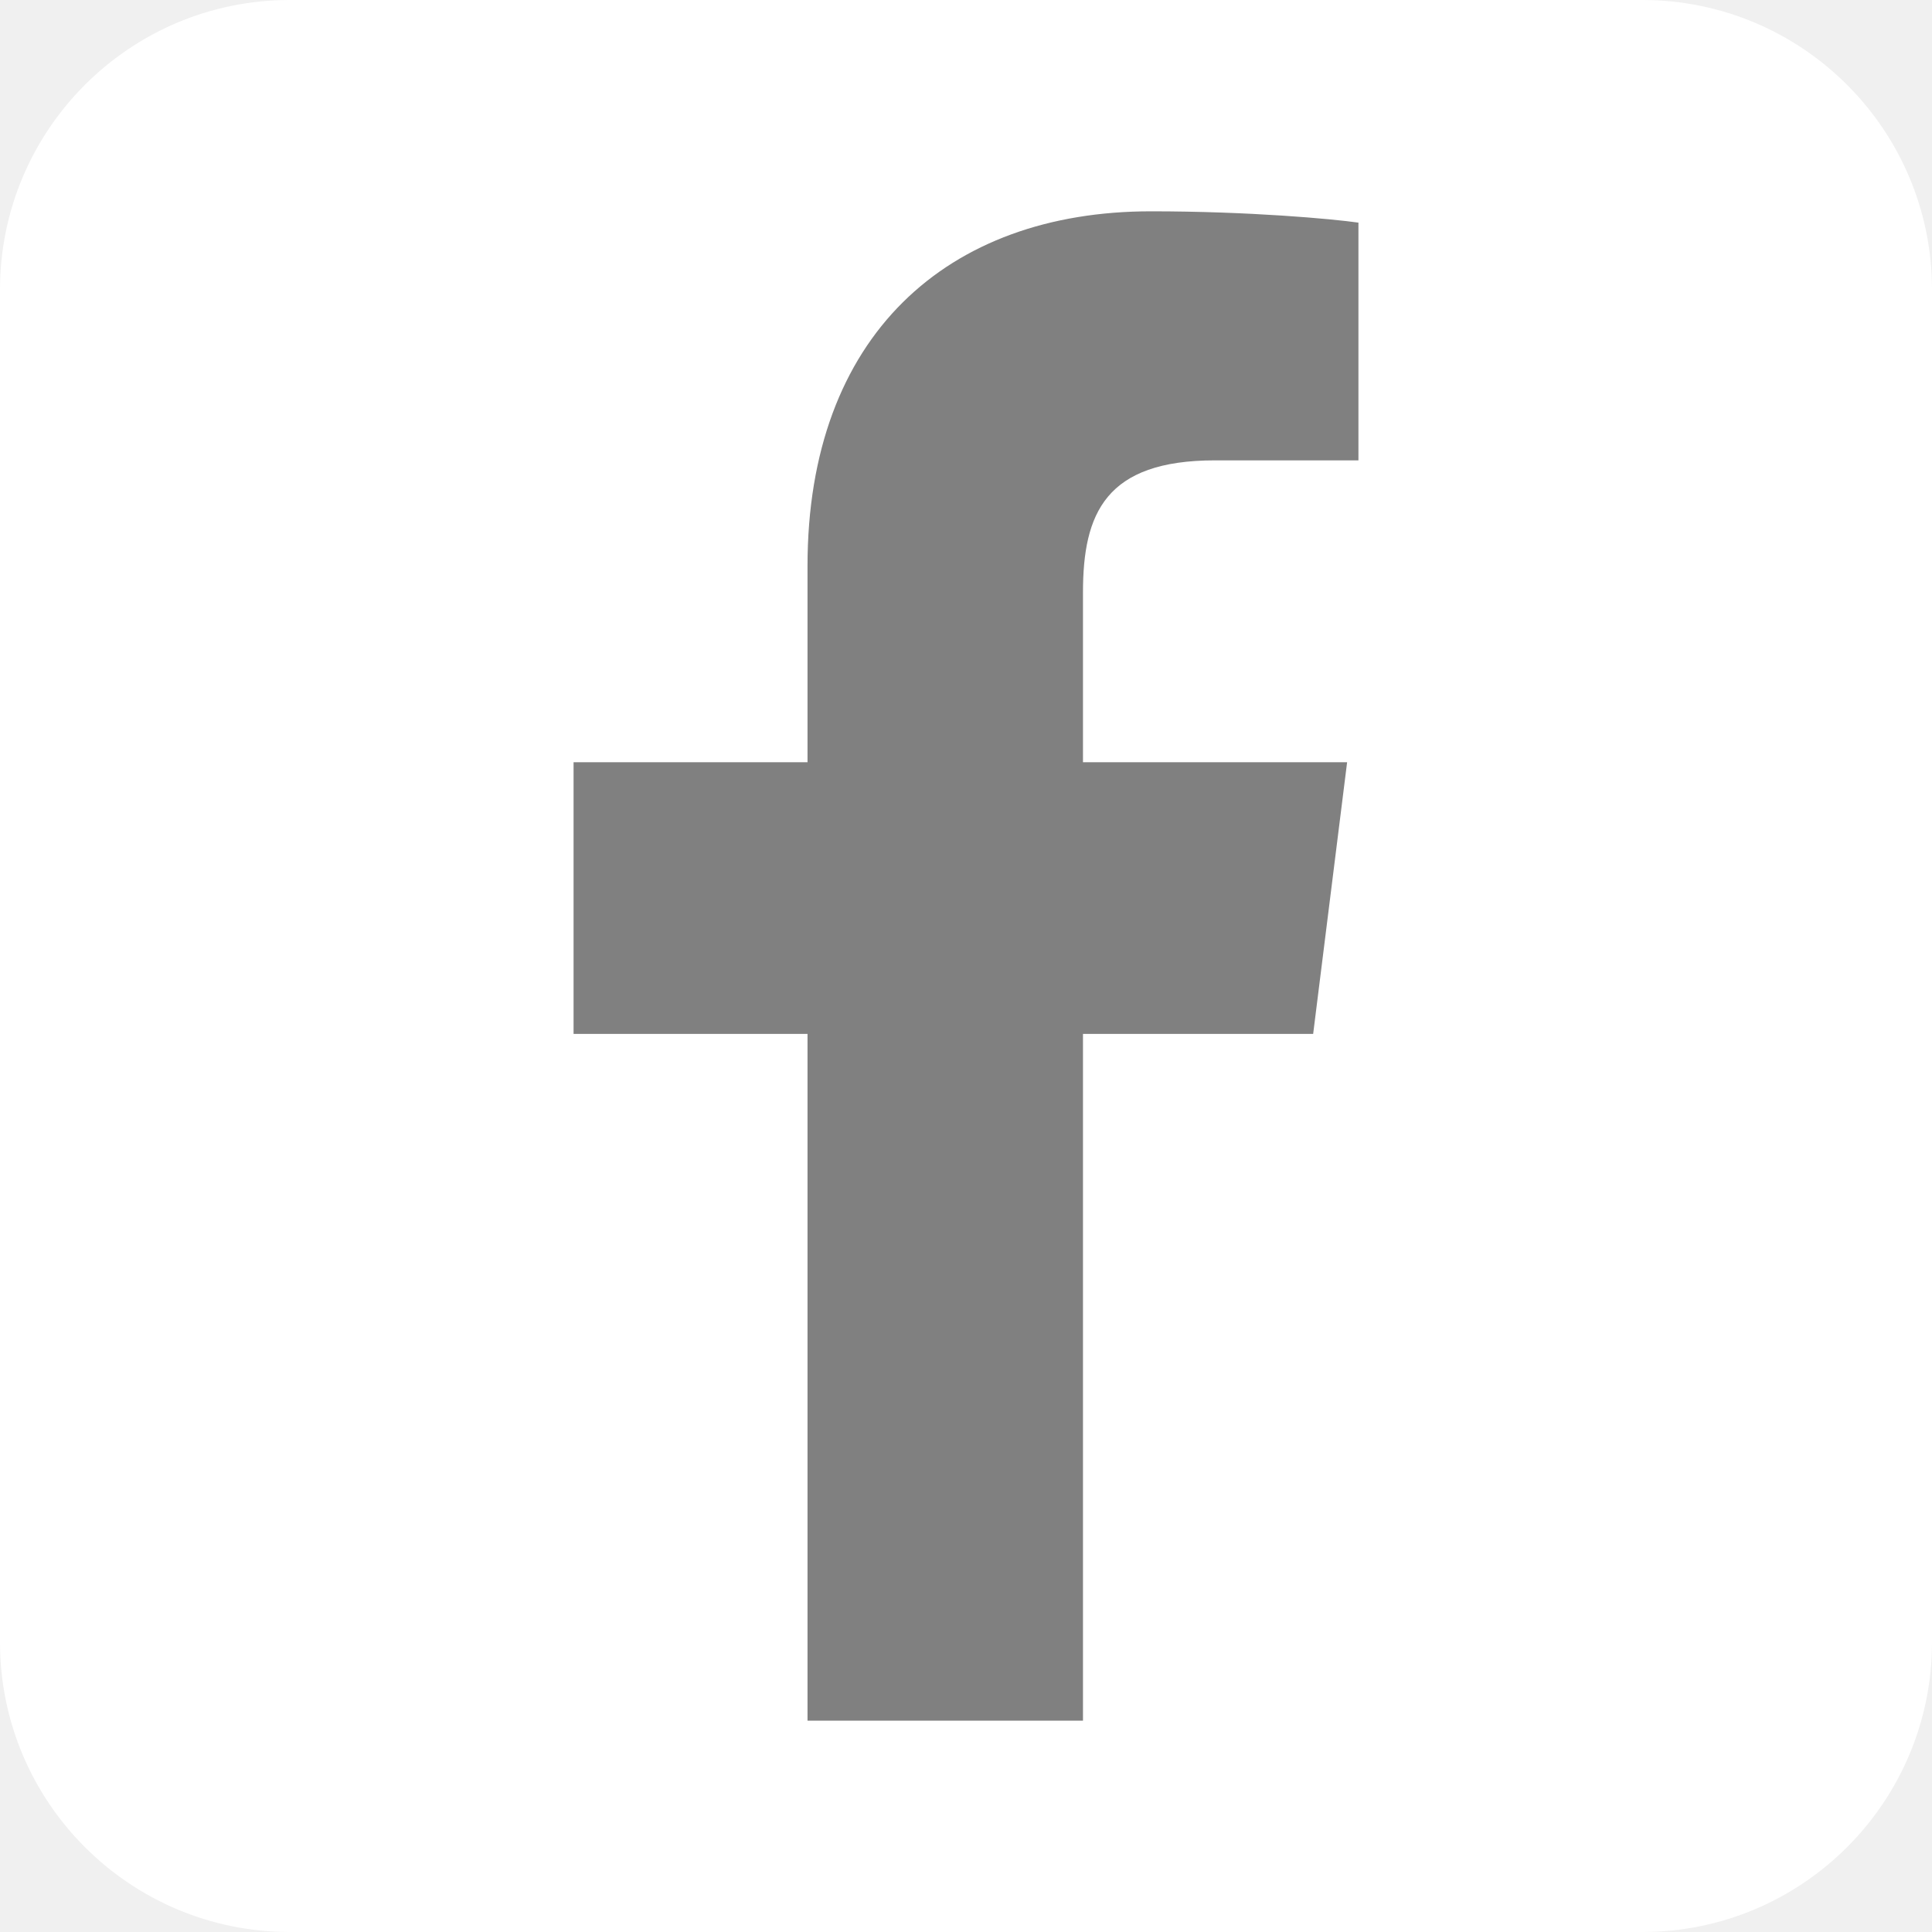
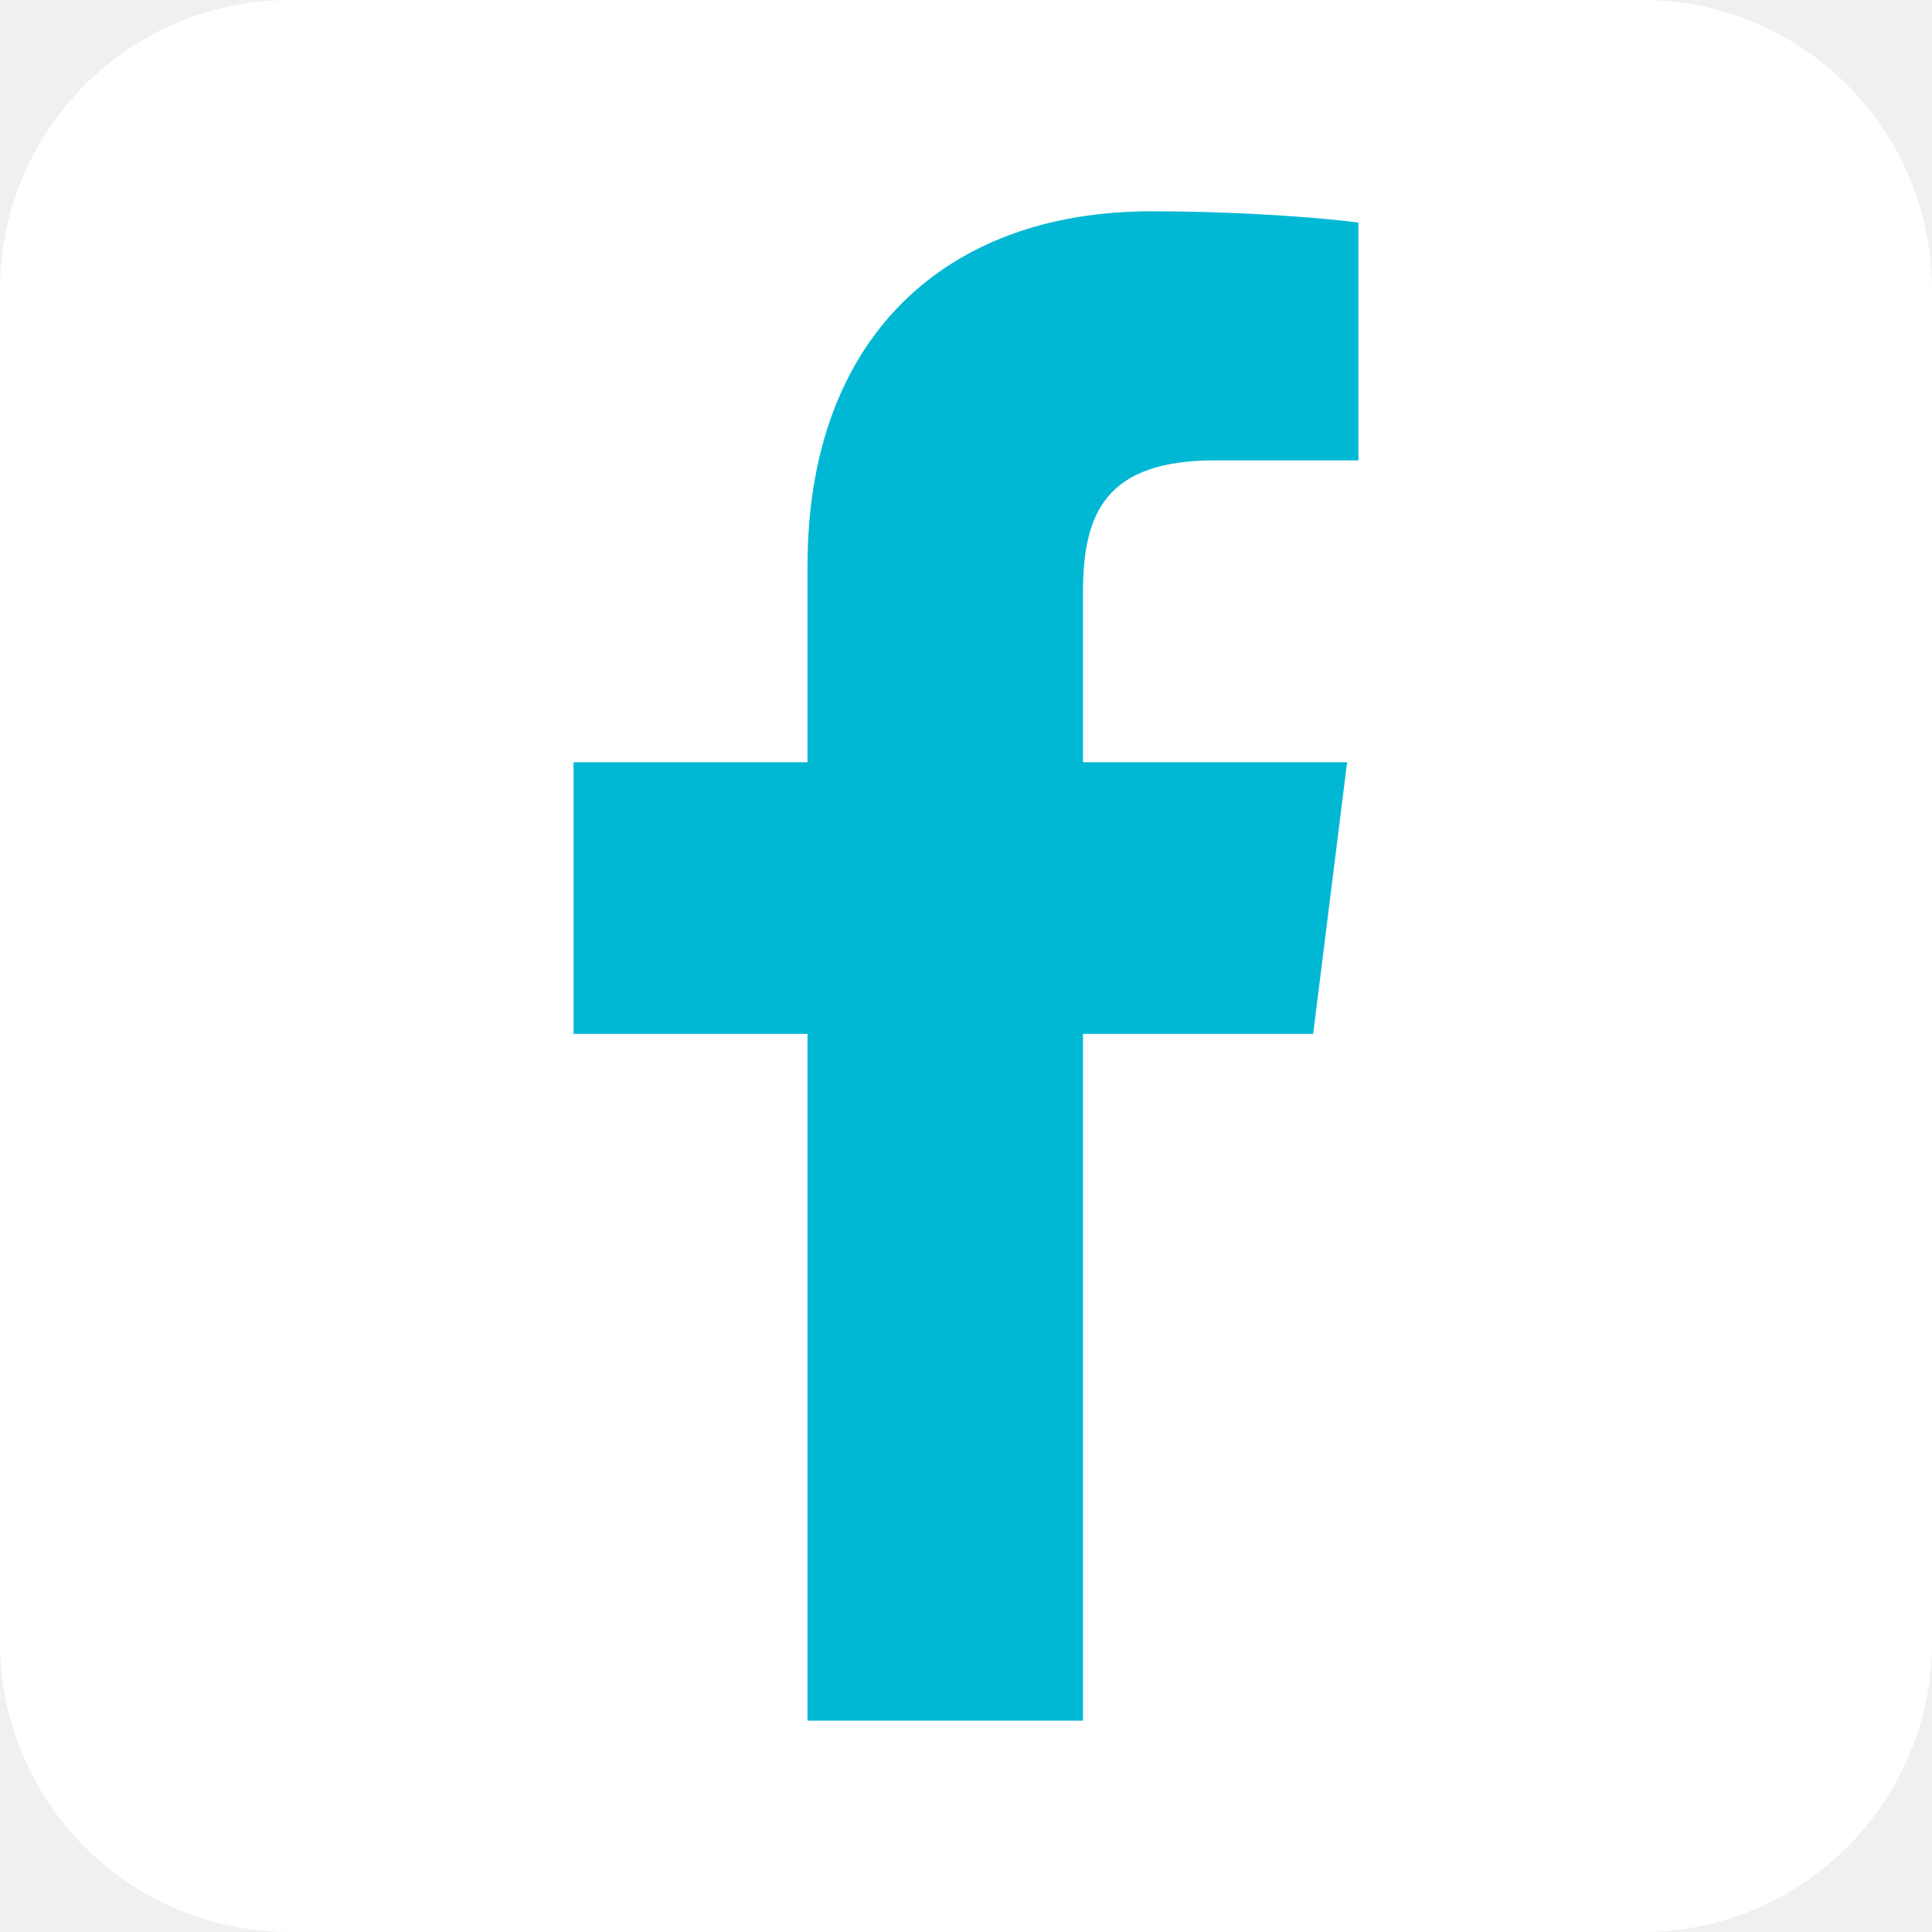
<svg xmlns="http://www.w3.org/2000/svg" viewBox="0 0 512 512">
  <rect fill="#fff" height="512" rx="15%" width="512" />
-   <path d="m287 456v-182h61l9-72h-70v-45c0-21 6-35 35-35h38v-63c-7-1-29-3-55-3-54 0-91 33-91 94v52h-62v72h62v182z" fill="grey" />
+   <path d="m287 456v-182h61l9-72h-70v-45c0-21 6-35 35-35h38v-63c-7-1-29-3-55-3-54 0-91 33-91 94v52h-62v72h62v182z" fill="#00B8D4" />
</svg>
